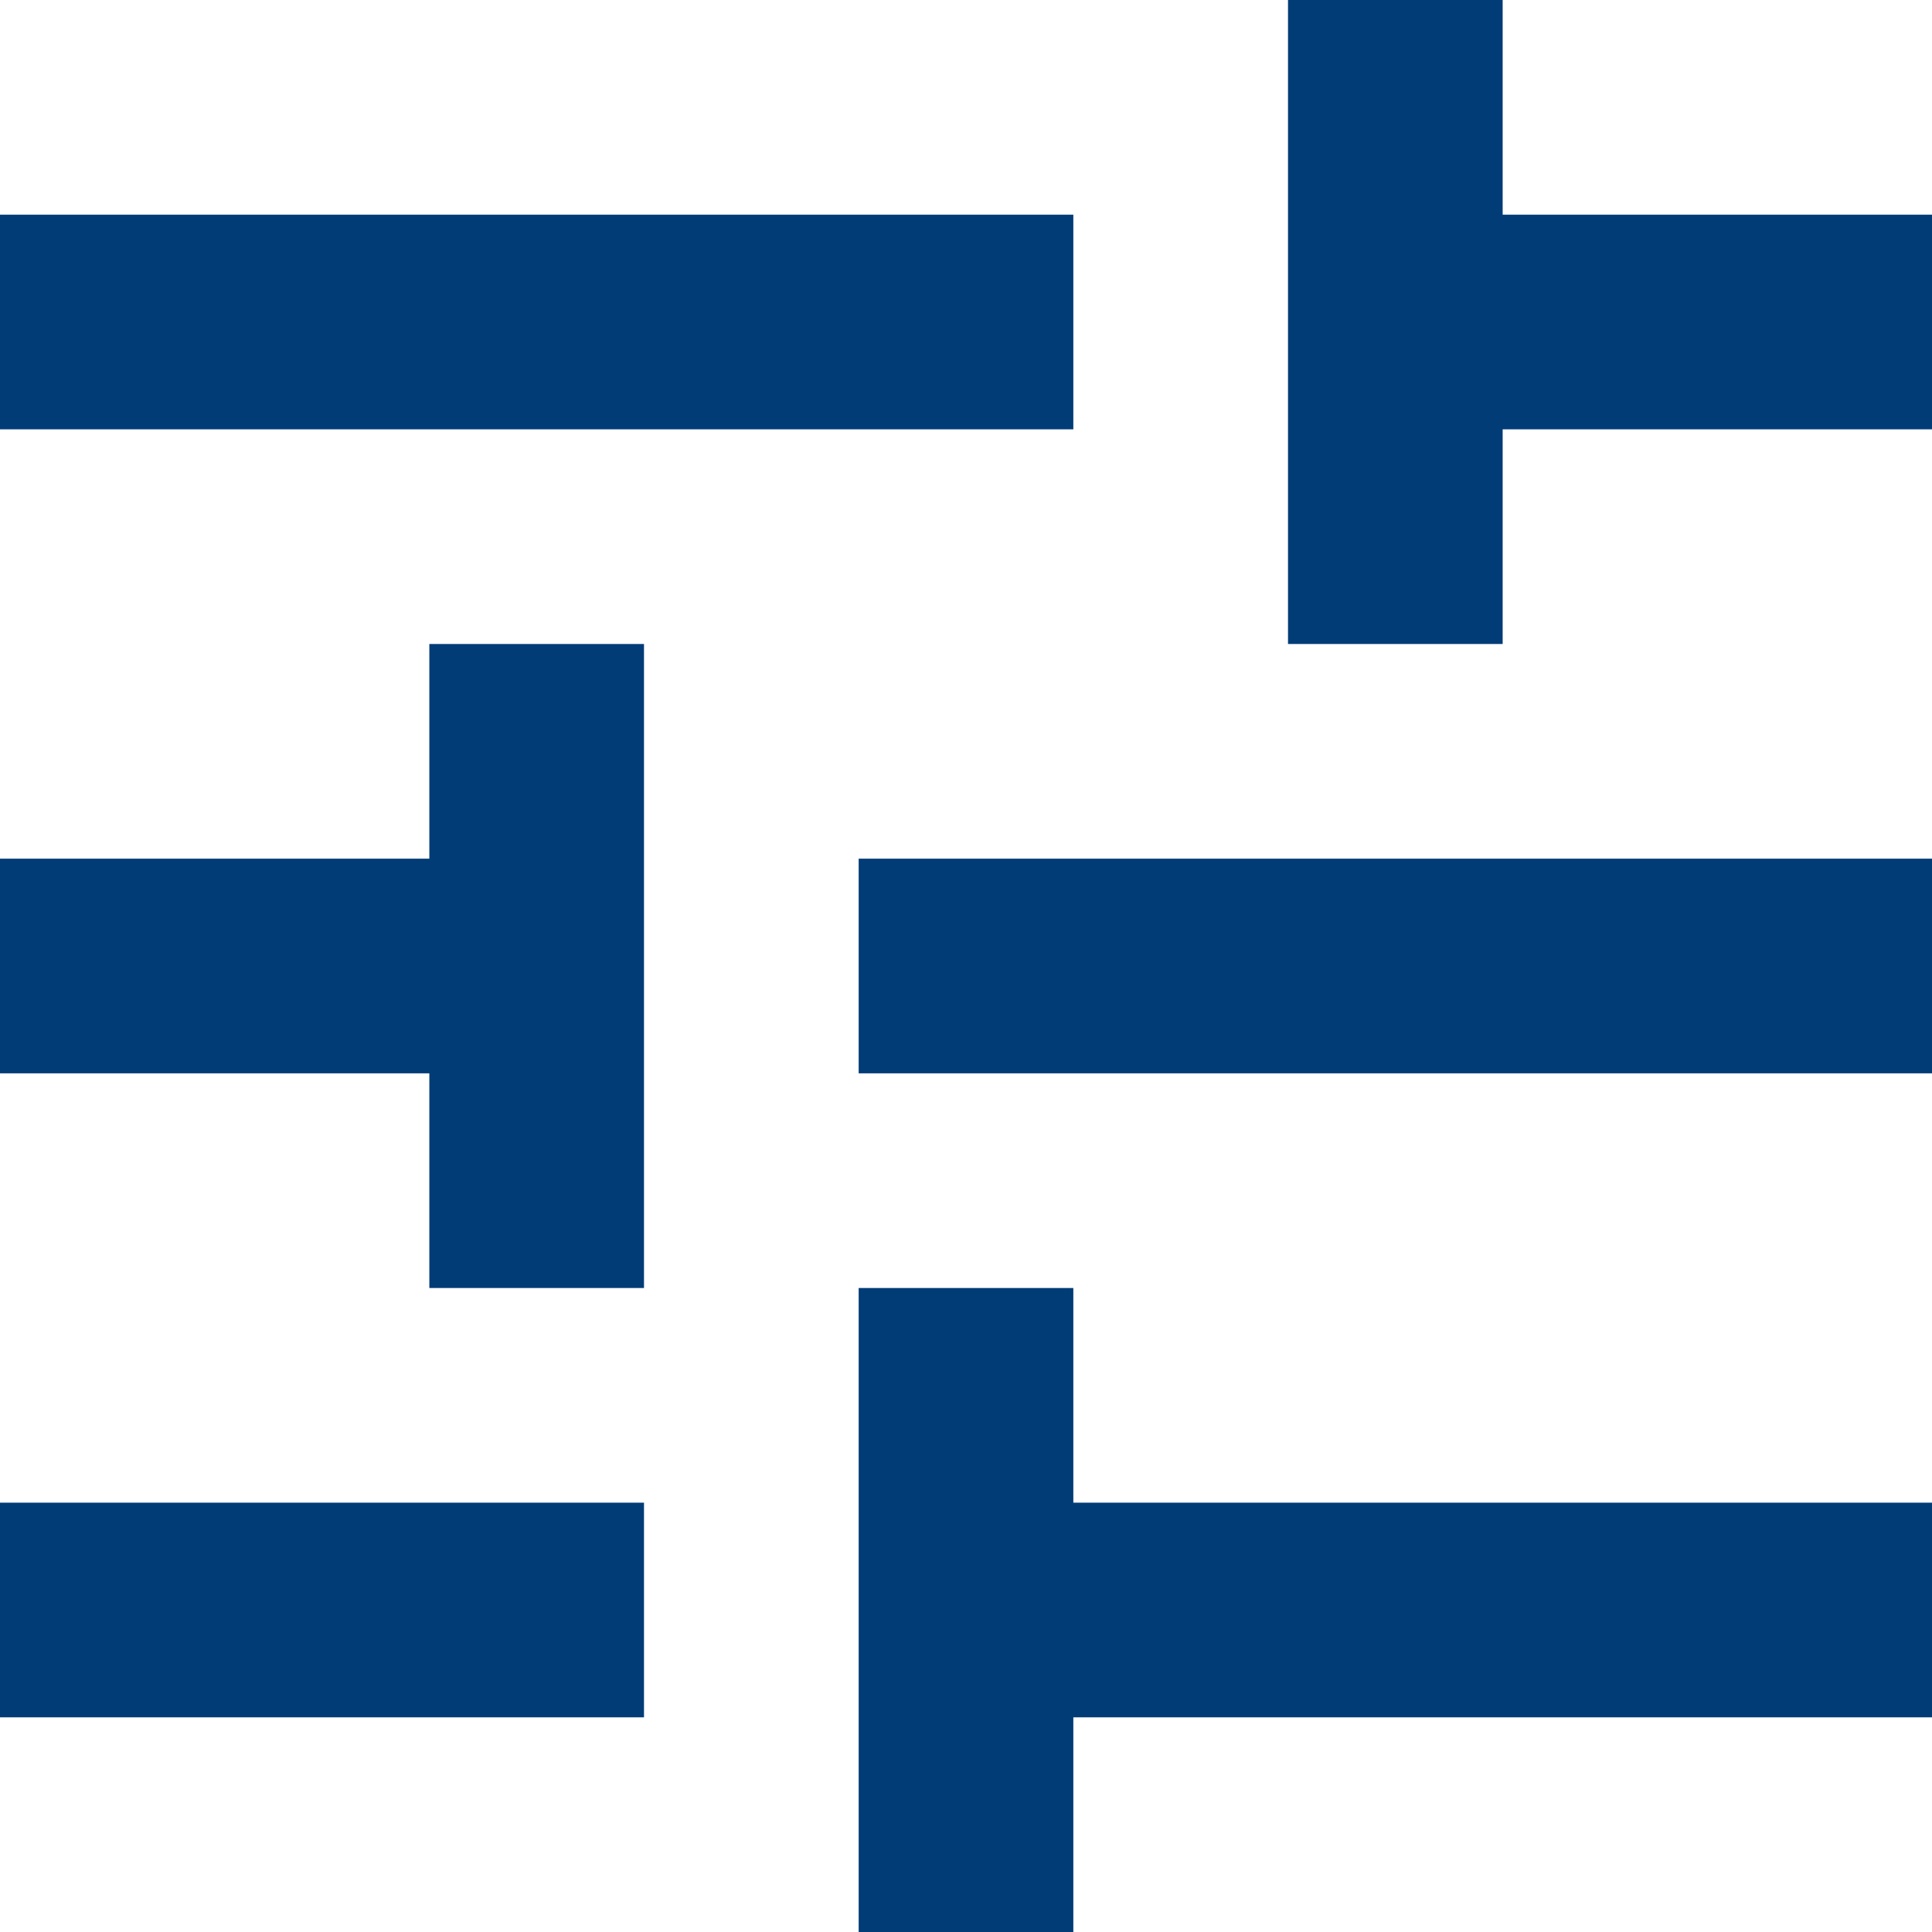
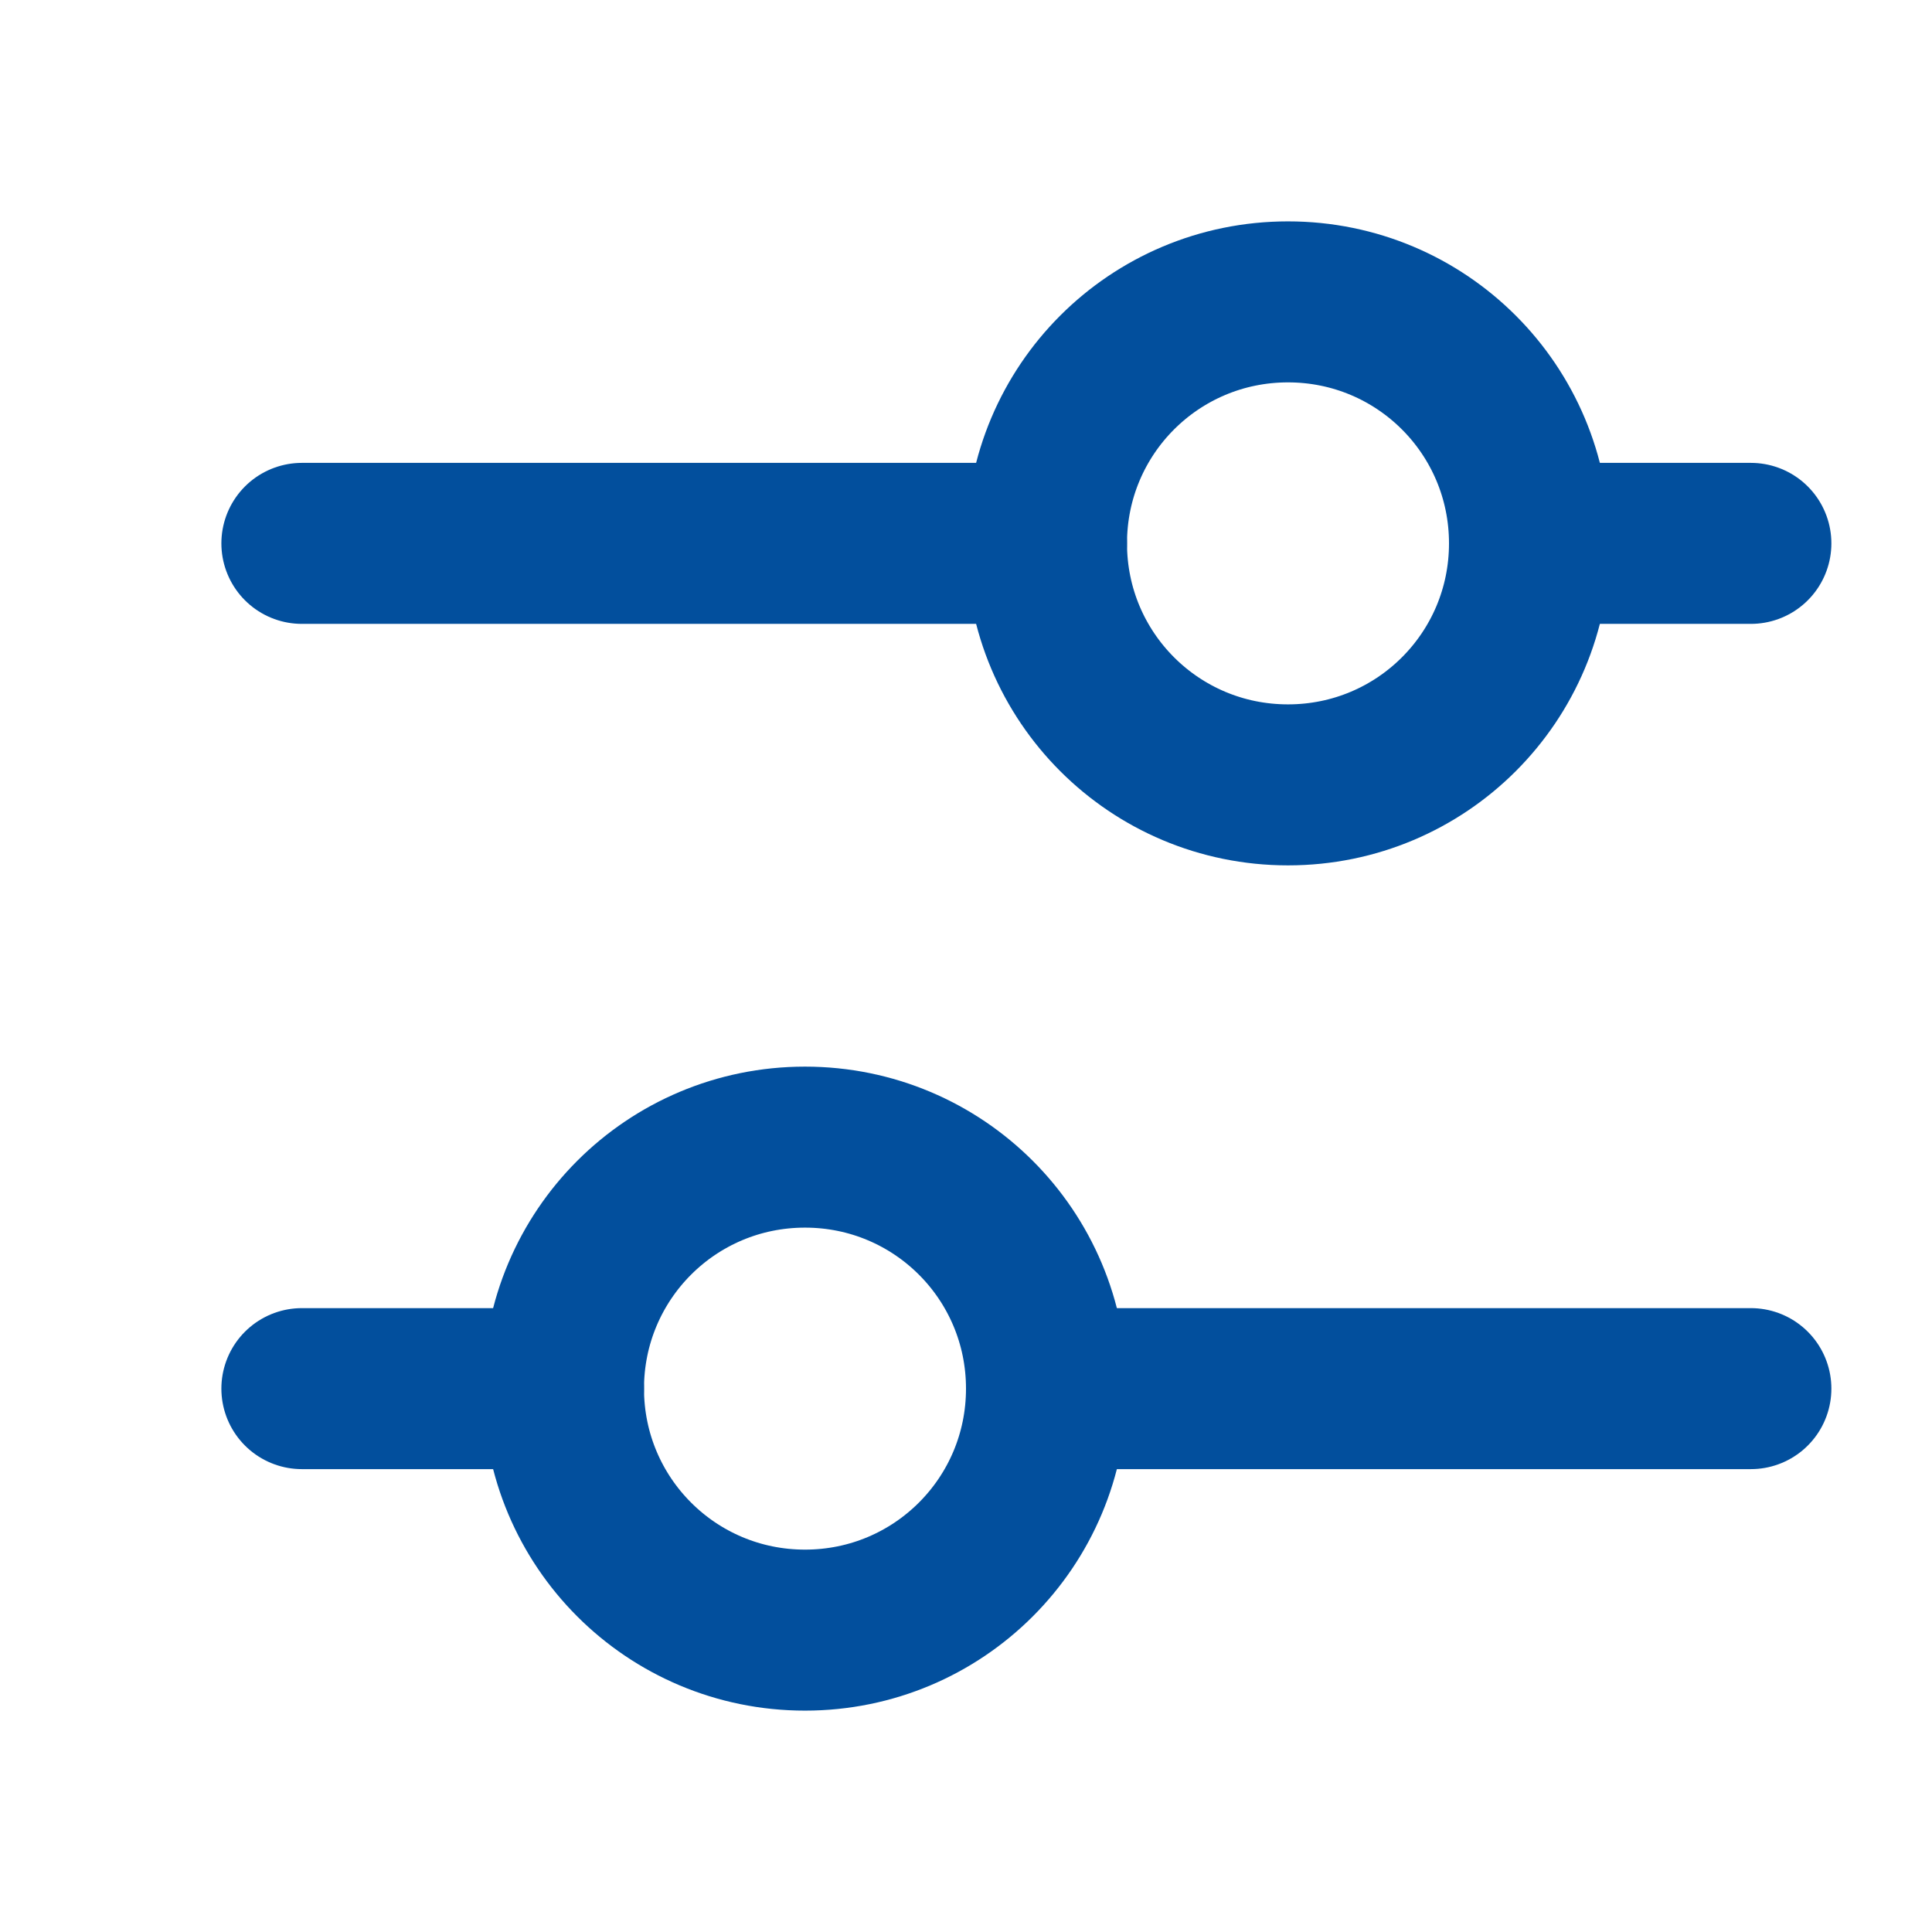
- <svg xmlns="http://www.w3.org/2000/svg" width="18px" height="18px" viewBox="0 0 18 18" version="1.1">
-   <g id="Search-Page" stroke="none" stroke-width="1" fill="none" fill-rule="evenodd">
-     <g id="04-Search-results-page" transform="translate(-323, -40)">
+ <svg xmlns="http://www.w3.org/2000/svg" width="24px" height="24px" viewBox="0 0 24 24" version="1.1">
+   <g id="Course" stroke="none" stroke-width="1" fill="none" fill-rule="evenodd">
+     <g id="Course--Landing-Logged-in-user-screen" transform="translate(-320, -37)">
      <g id="outline-tune-24px" transform="translate(320, 37)">
        <polygon id="Path" points="0 0 24 0 24 24 0 24" />
-         <path d="M3,17 L3,19 L9,19 L9,17 L3,17 Z M3,5 L3,7 L13,7 L13,5 L3,5 Z M13,21 L13,19 L21,19 L21,17 L13,17 L13,15 L11,15 L11,21 L13,21 Z M7,9 L7,11 L3,11 L3,13 L7,13 L7,15 L9,15 L9,9 L7,9 Z M21,13 L21,11 L11,11 L11,13 L21,13 Z M15,9 L17,9 L17,7 L21,7 L21,5 L17,5 L17,3 L15,3 L15,9 Z" id="Shape" fill="#023C77" fill-rule="nonzero" />
+         <g id="Group-21" transform="translate(3, 3)" stroke="#024F9D" stroke-linecap="round">
+           <line x1="18.75" y1="3.75" x2="16" y2="3.75" id="Stroke-1" stroke-width="1.5" />
+           <line x1="10" y1="3.75" x2="0.75" y2="3.75" id="Stroke-3" stroke-width="1.5" />
+           <line x1="18.75" y1="14.25" x2="10" y2="14.25" id="Stroke-5" stroke-width="1.5" />
+           <line x1="4" y1="14.25" x2="0.75" y2="14.25" id="Stroke-7" stroke-width="1.5" />
+           <line x1="18.75" y1="3.75" x2="16" y2="3.75" id="Stroke-9" stroke-width="2" />
+           <line x1="10" y1="3.75" x2="0.75" y2="3.75" id="Stroke-11" stroke-width="2" />
+           <line x1="18.75" y1="14.25" x2="10" y2="14.25" id="Stroke-13" stroke-width="2" />
+           <line x1="4" y1="14.25" x2="0.75" y2="14.25" id="Stroke-15" stroke-width="2" />
+           <path d="M16,3.75 C16,5.41 14.66,6.75 13,6.75 C11.34,6.75 10,5.41 10,3.75 C10,2.09 11.34,0.75 13,0.75 C14.66,0.75 16,2.09 16,3.75 Z" id="Stroke-17" stroke-width="2" />
+           <path d="M10,14.25 C10,15.91 8.66,17.25 7,17.25 C5.34,17.25 4,15.91 4,14.25 C4,12.59 5.34,11.25 7,11.25 C8.66,11.25 10,12.59 10,14.25 Z" id="Stroke-19" stroke-width="2" />
+         </g>
      </g>
    </g>
  </g>
</svg>
